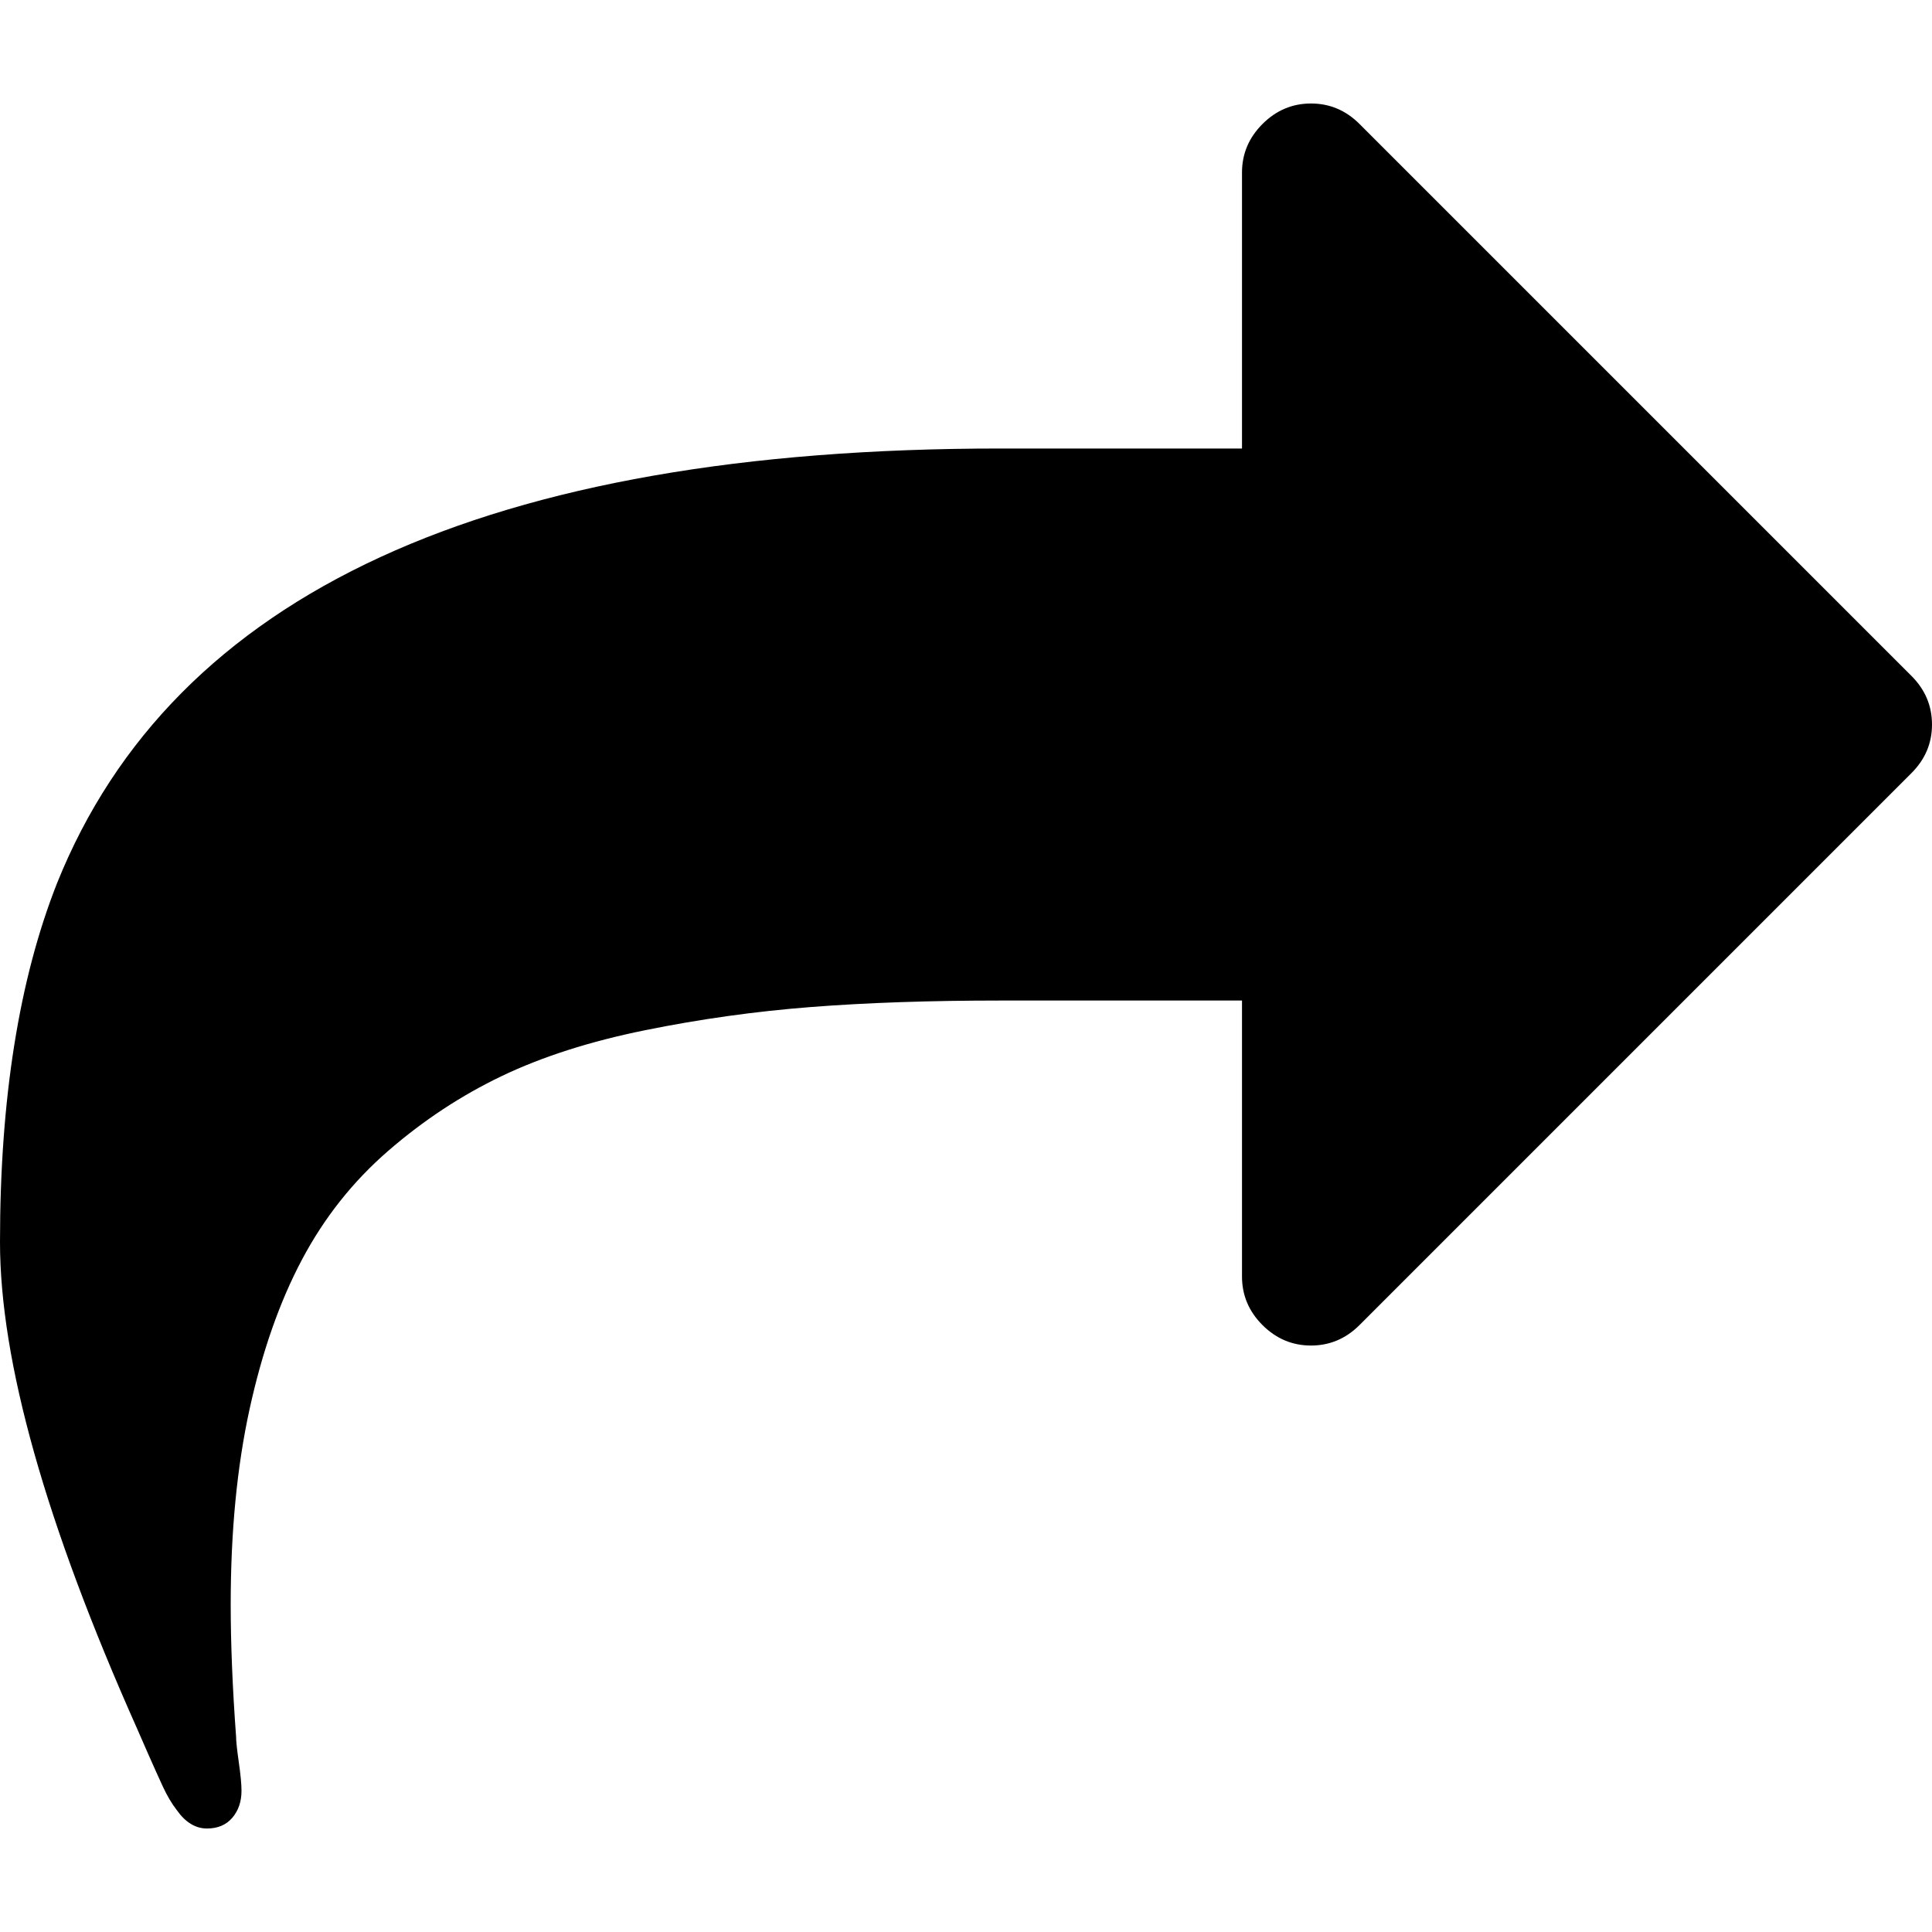
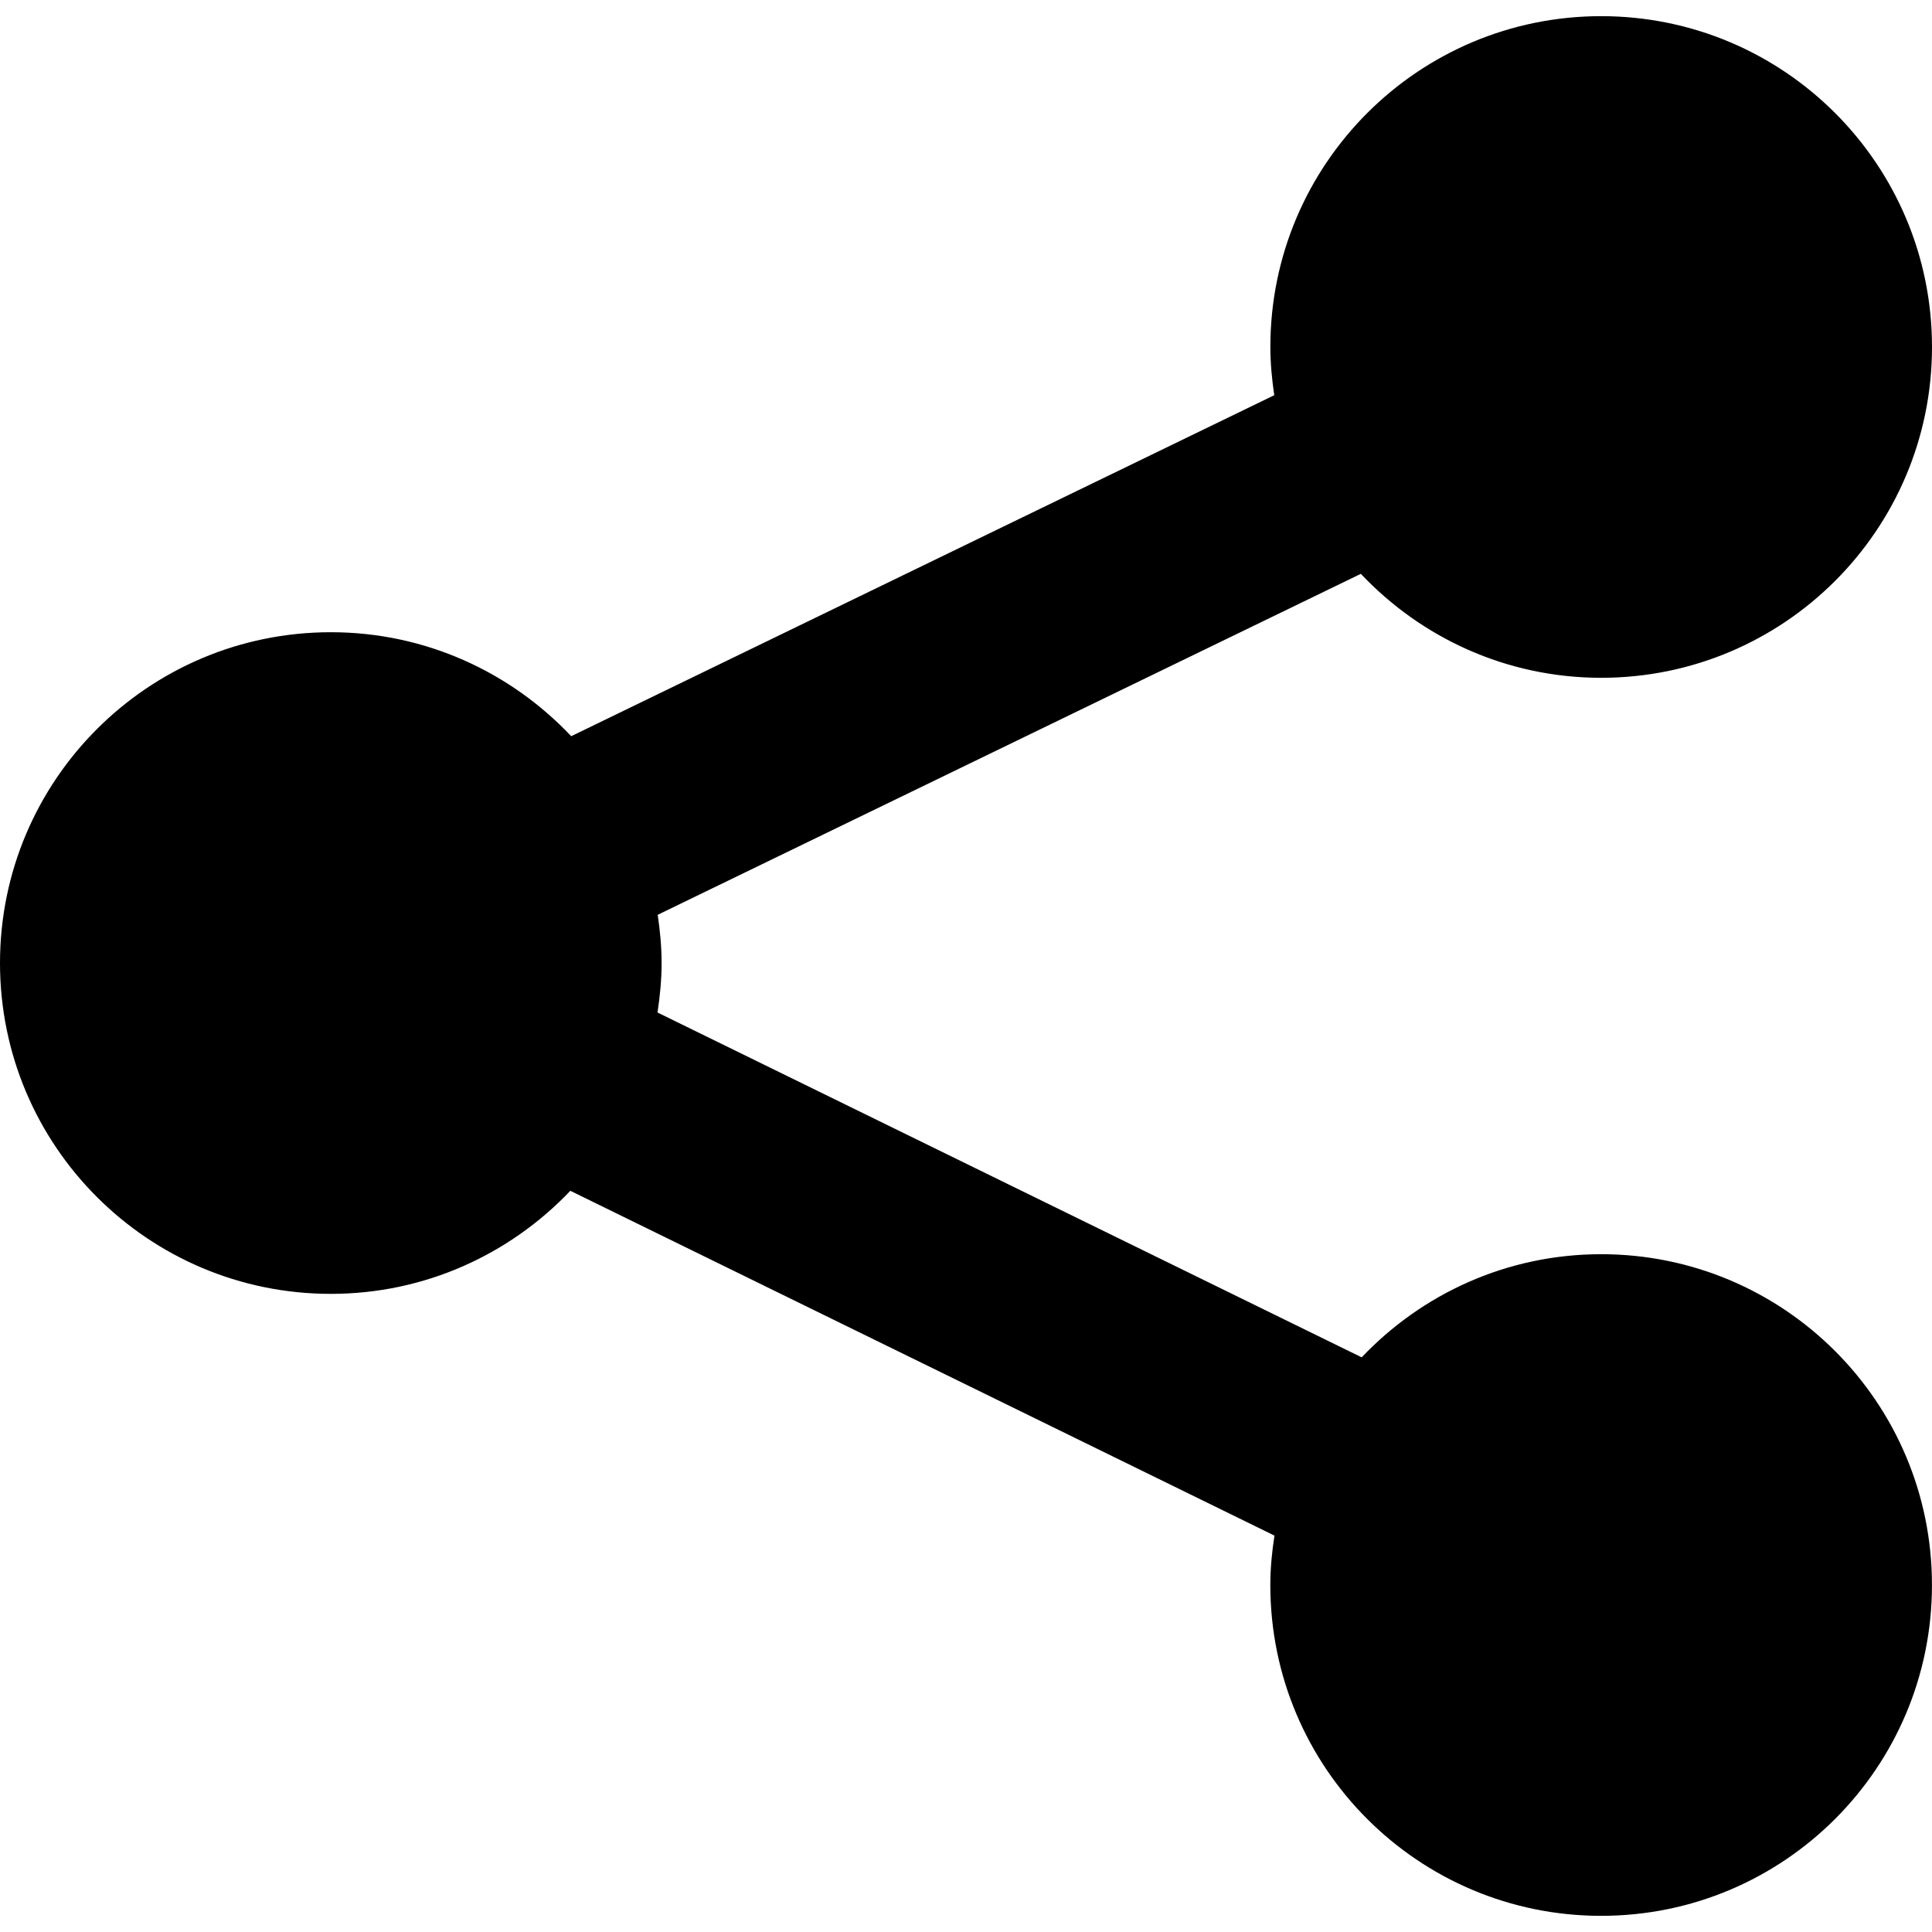
- <svg xmlns="http://www.w3.org/2000/svg" version="1.1" id="Capa_1" x="0px" y="0px" width="511.626px" height="511.627px" viewBox="0 0 511.626 511.627" style="enable-background:new 0 0 511.626 511.627;" xml:space="preserve">
+ <svg xmlns="http://www.w3.org/2000/svg" version="1.1" id="Capa_1" x="0px" y="0px" width="48.665px" height="48.665px" viewBox="0 0 48.665 48.665" style="enable-background:new 0 0 48.665 48.665;" xml:space="preserve">
  <g>
-     <path d="M506.206,179.012L360.025,32.834c-3.617-3.617-7.898-5.426-12.847-5.426s-9.233,1.809-12.847,5.426   c-3.617,3.619-5.428,7.902-5.428,12.85v73.089h-63.953c-135.716,0-218.984,38.354-249.823,115.06C5.042,259.335,0,291.03,0,328.907   c0,31.594,12.087,74.514,36.259,128.762c0.57,1.335,1.566,3.614,2.996,6.849c1.429,3.233,2.712,6.088,3.854,8.565   c1.146,2.471,2.384,4.565,3.715,6.276c2.282,3.237,4.948,4.859,7.994,4.859c2.855,0,5.092-0.951,6.711-2.854   c1.615-1.902,2.424-4.284,2.424-7.132c0-1.718-0.238-4.236-0.715-7.569c-0.476-3.333-0.715-5.564-0.715-6.708   c-0.953-12.938-1.429-24.653-1.429-35.114c0-19.223,1.668-36.449,4.996-51.675c3.333-15.229,7.948-28.407,13.85-39.543   c5.901-11.14,13.512-20.745,22.841-28.835c9.325-8.09,19.364-14.702,30.118-19.842c10.756-5.141,23.413-9.186,37.974-12.135   c14.56-2.95,29.215-4.997,43.968-6.14s31.455-1.711,50.109-1.711h63.953v73.091c0,4.948,1.807,9.232,5.421,12.847   c3.62,3.613,7.901,5.424,12.847,5.424c4.948,0,9.232-1.811,12.854-5.424l146.178-146.183c3.617-3.617,5.424-7.898,5.424-12.847   C511.626,186.92,509.82,182.636,506.206,179.012z" />
+     <g>
+       <path d="M40.332,31.592c-2.377,0-4.515,1-6.033,2.598l-17.737-8.686c0.061-0.406,0.103-0.82,0.103-1.246    c0-0.414-0.04-0.818-0.098-1.215l17.711-8.589c1.519,1.609,3.666,2.619,6.054,2.619c4.603,0,8.333-3.731,8.333-8.333    c0-4.603-3.73-8.333-8.333-8.333s-8.333,3.73-8.333,8.333c0,0.414,0.04,0.817,0.098,1.215l-17.709,8.589    c-1.519-1.609-3.666-2.619-6.054-2.619C3.73,15.925,0,19.656,0,24.258c0,4.603,3.73,8.333,8.333,8.333    c2.377,0,4.515-1,6.033-2.596l17.736,8.685c-0.062,0.406-0.104,0.82-0.104,1.245c0,4.604,3.73,8.333,8.333,8.333    s8.333-3.729,8.333-8.333C48.665,35.322,44.935,31.592,40.332,31.592z" />
+     </g>
  </g>
  <g>
</g>
  <g>
</g>
  <g>
</g>
  <g>
</g>
  <g>
</g>
  <g>
</g>
  <g>
</g>
  <g>
</g>
  <g>
</g>
  <g>
</g>
  <g>
</g>
  <g>
</g>
  <g>
</g>
  <g>
</g>
  <g>
</g>
</svg>
